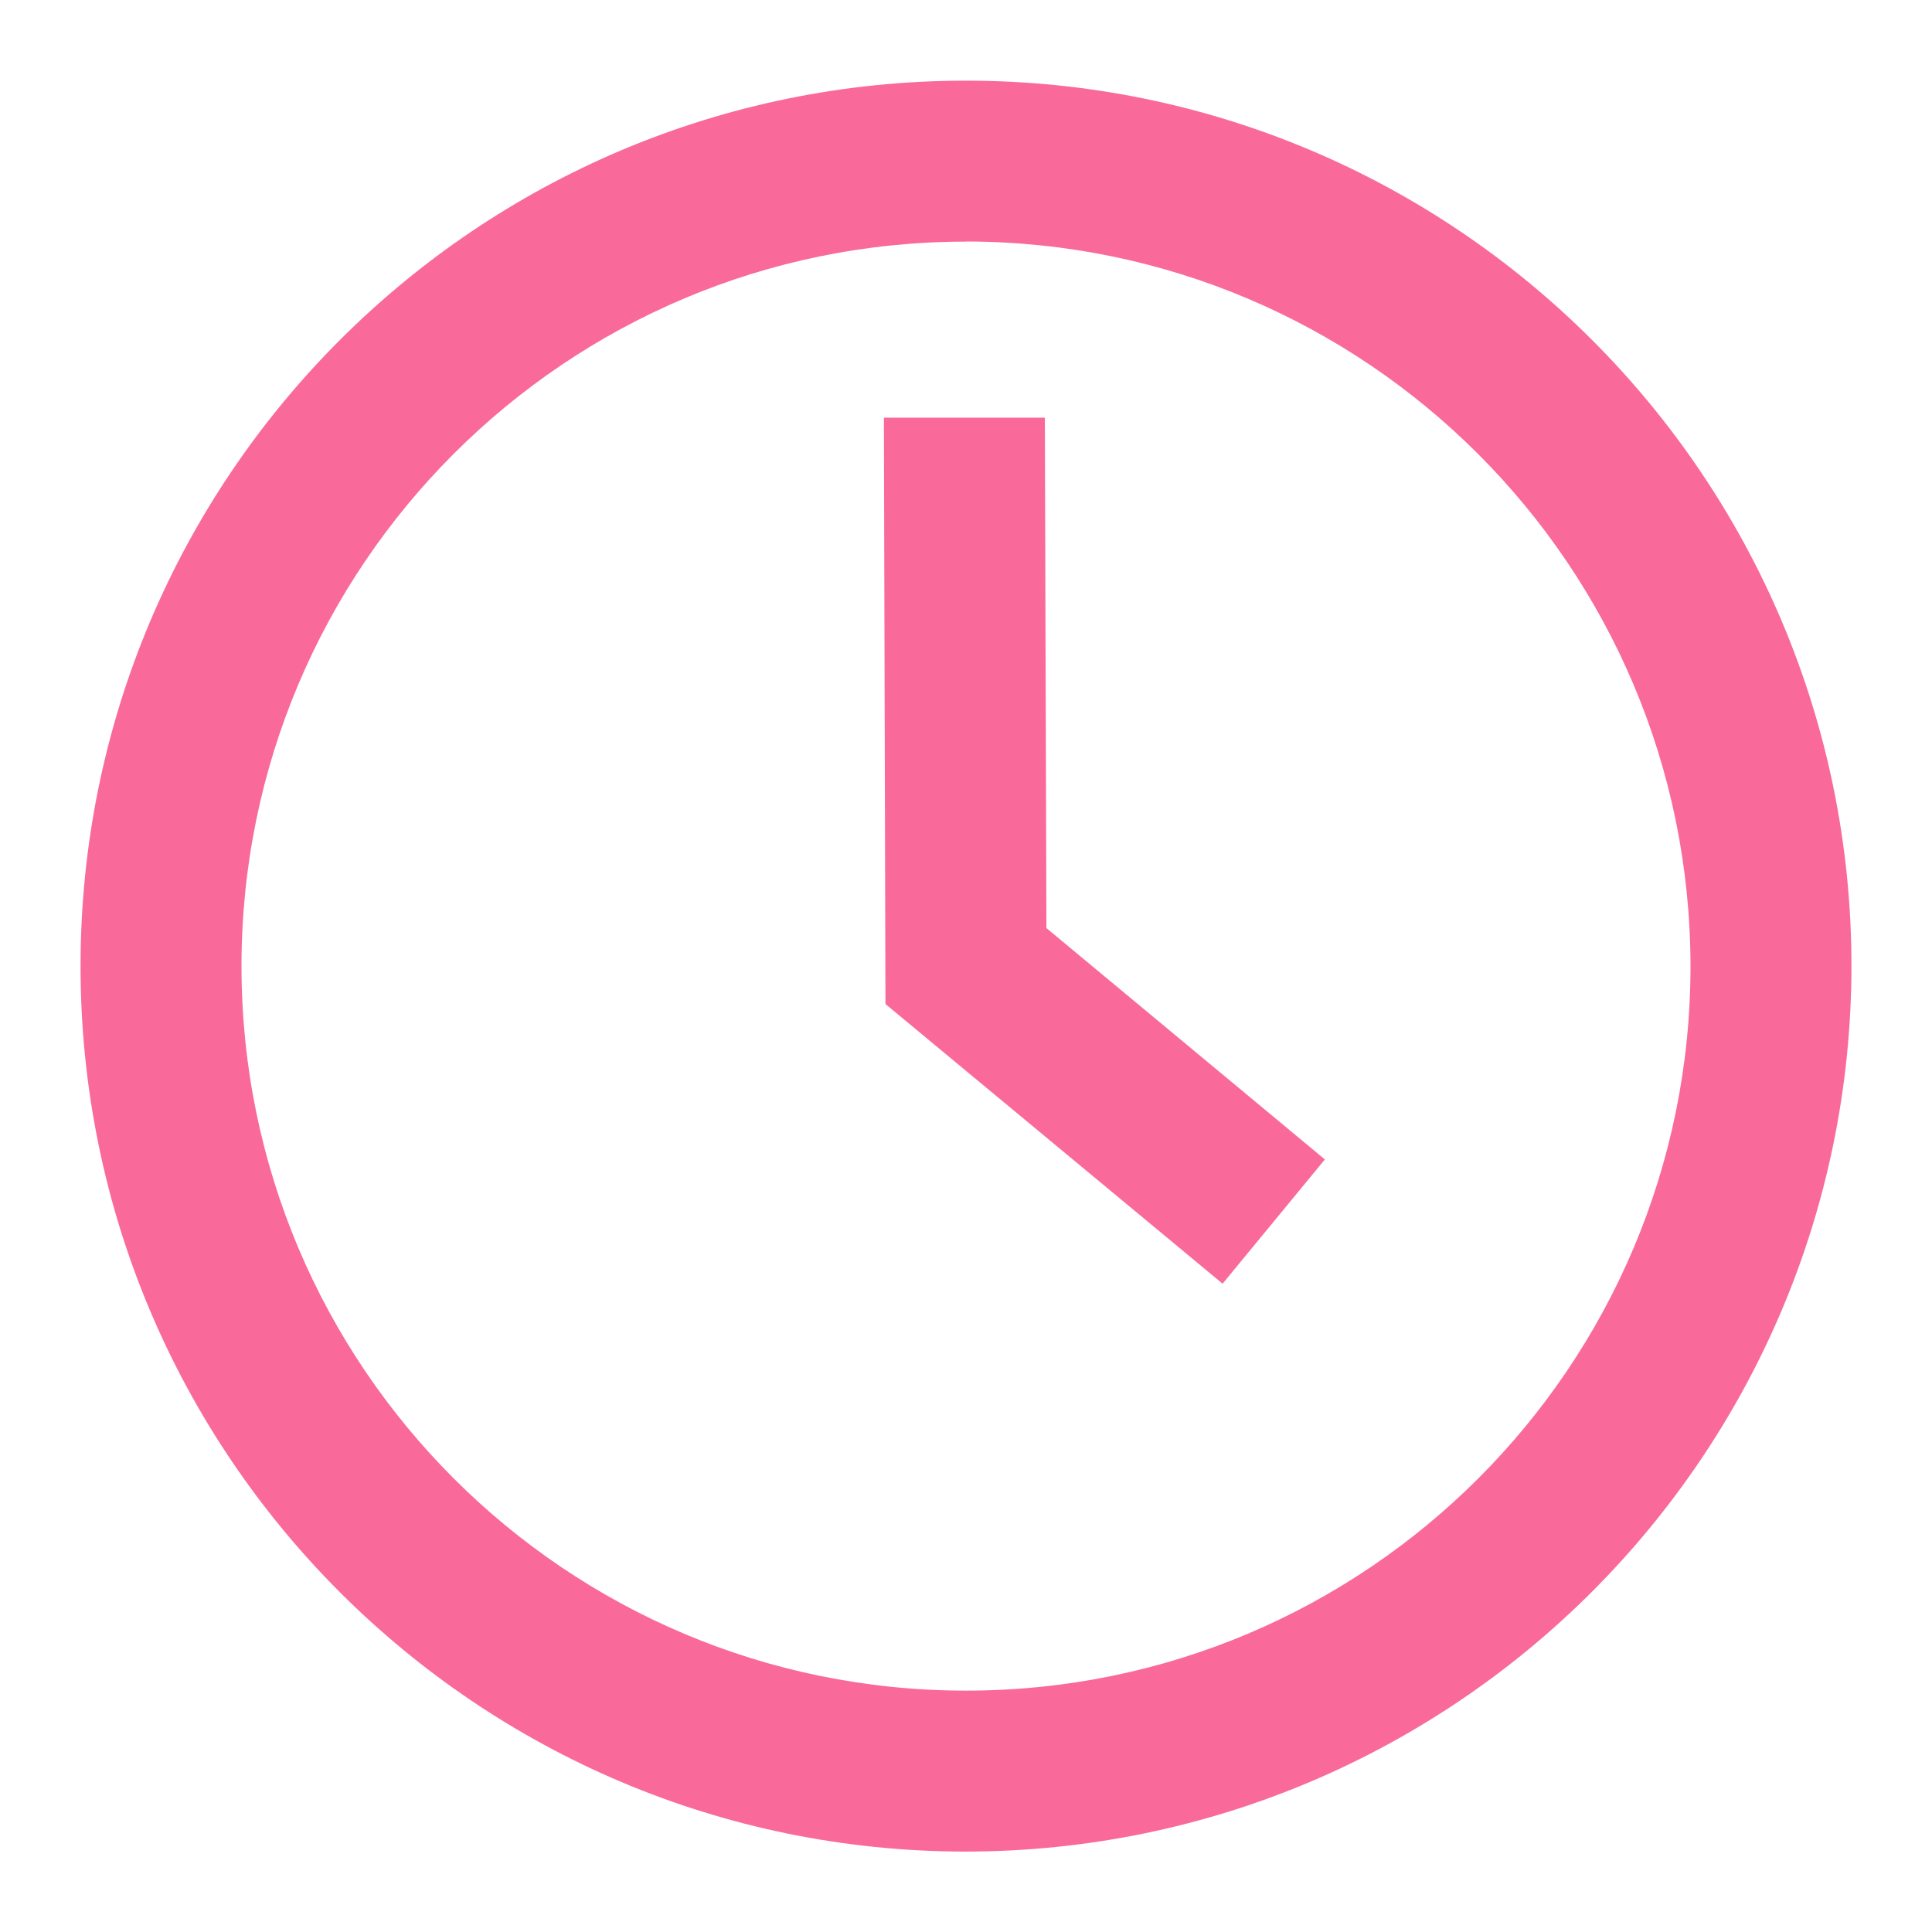
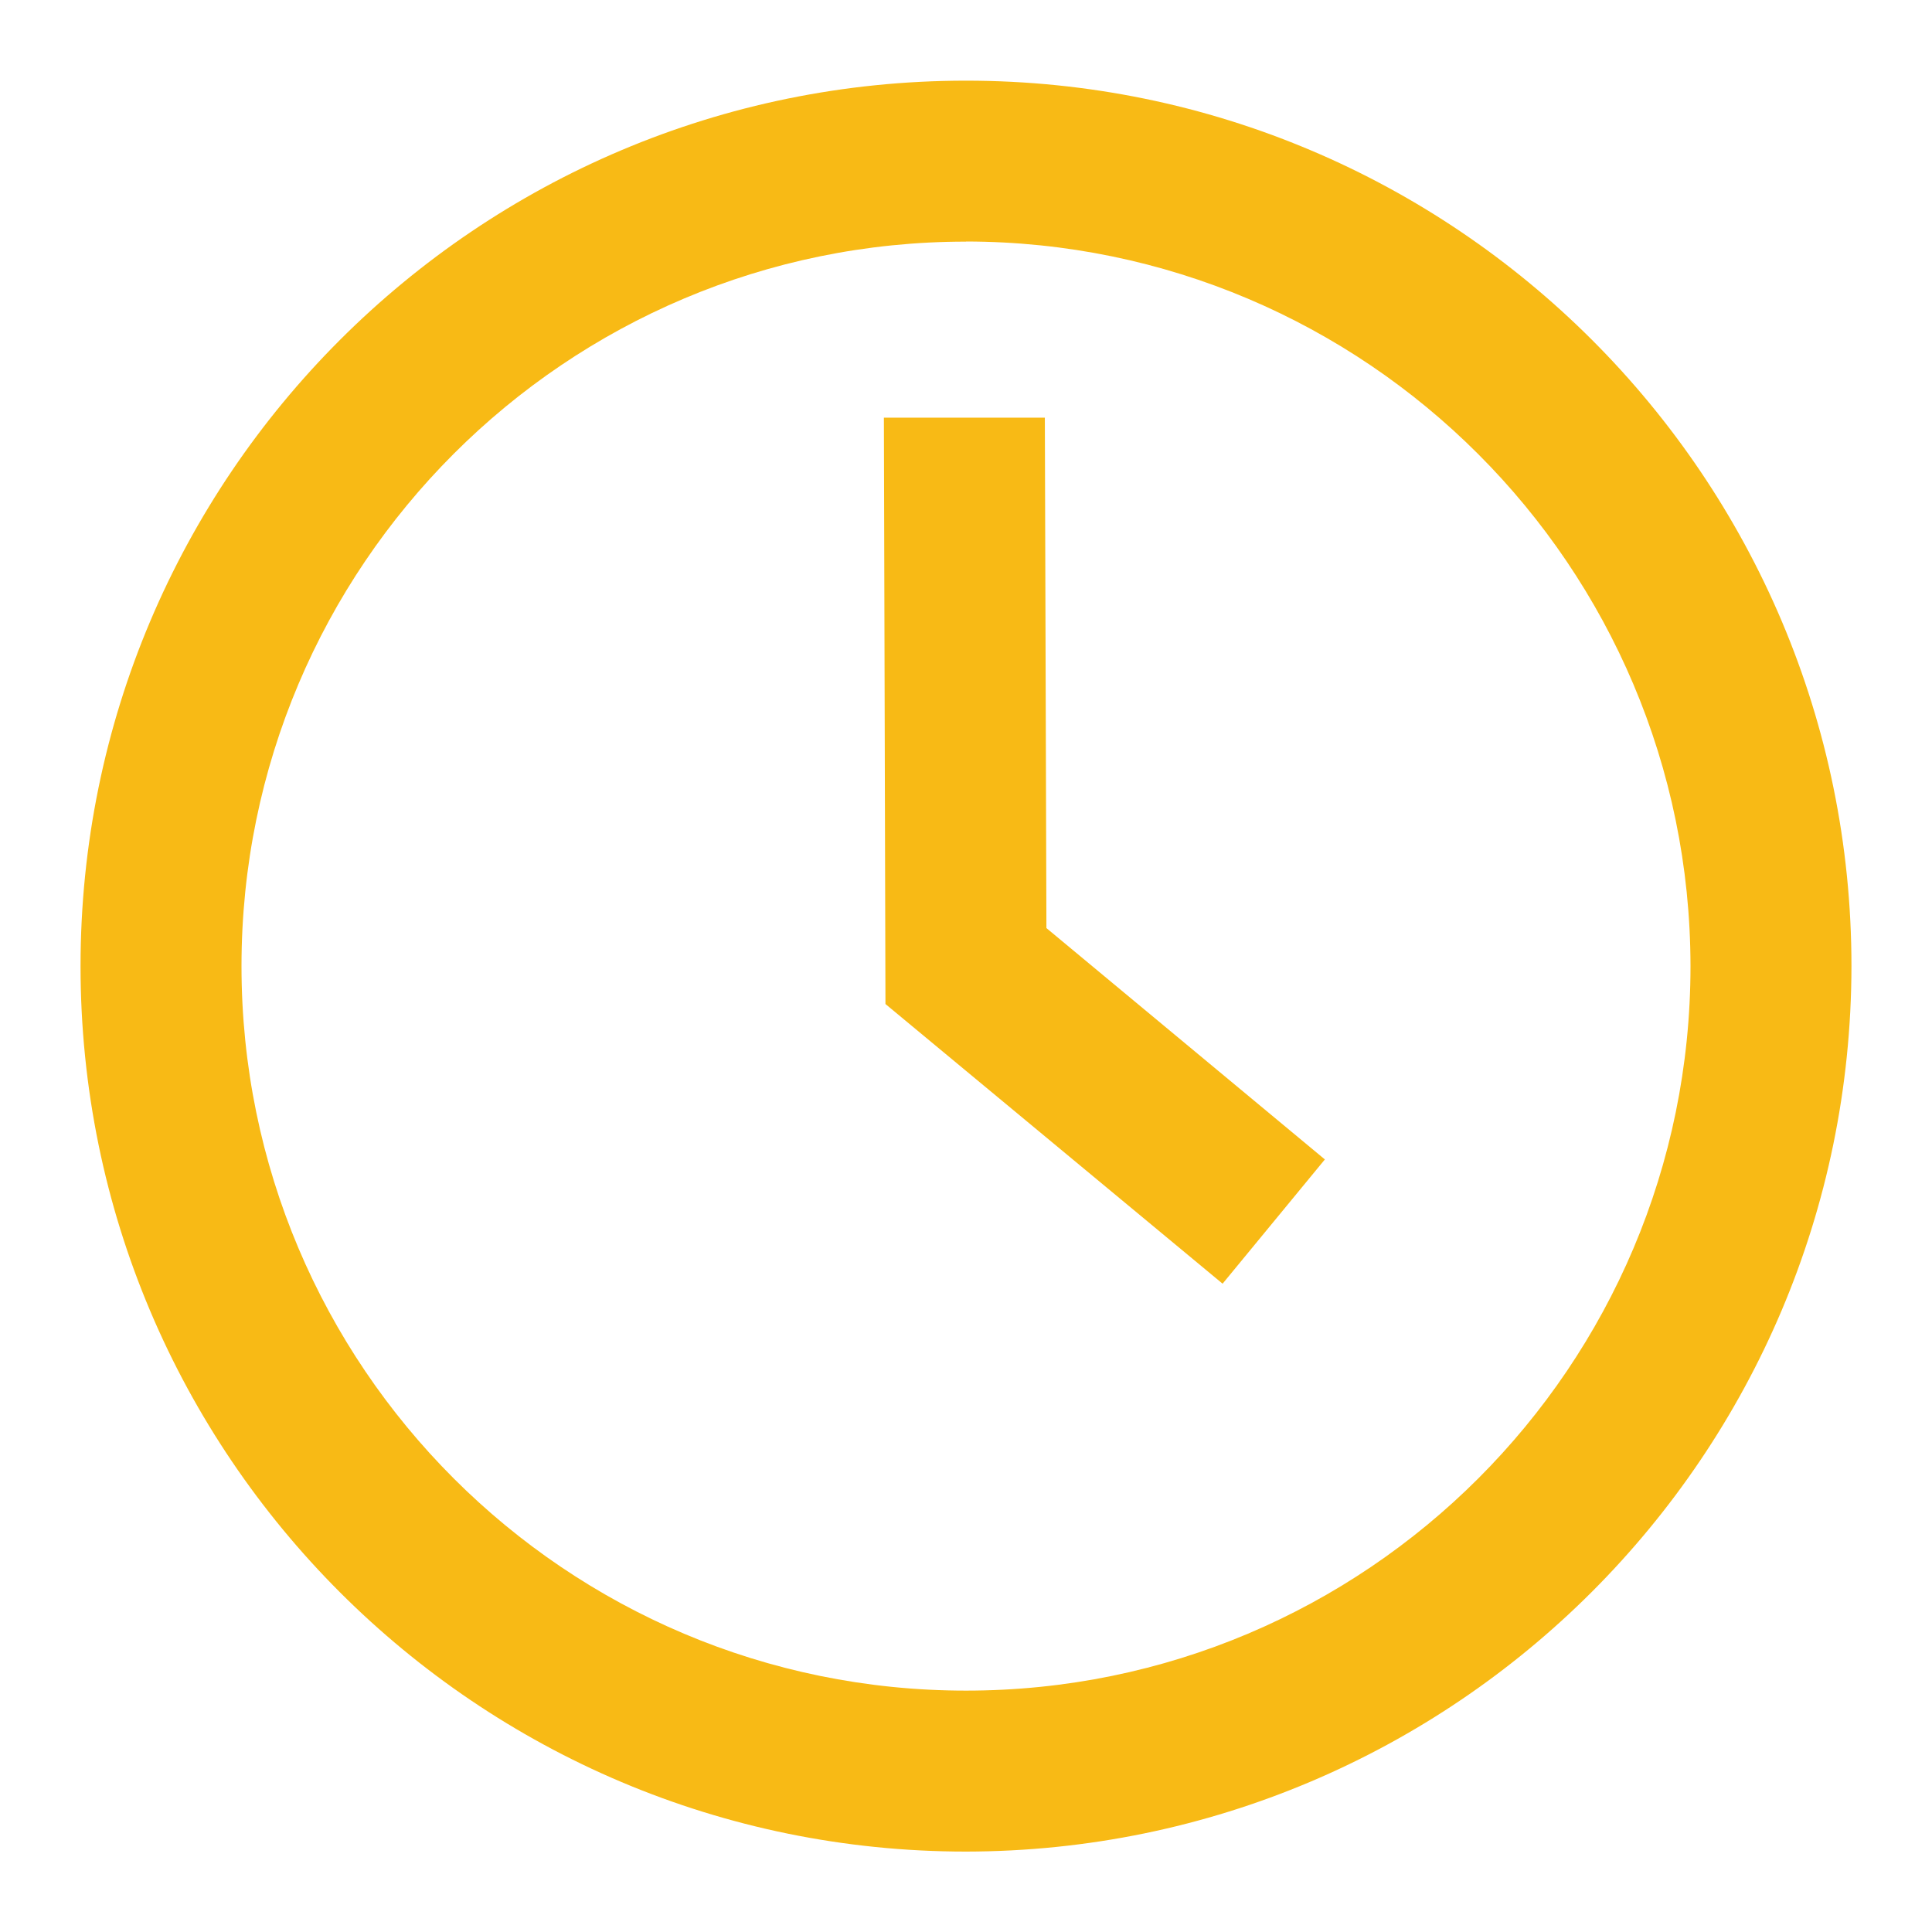
<svg xmlns="http://www.w3.org/2000/svg" id="processing_icon" data-name="processing icon" width="16" height="16" viewBox="0 0 16 16">
  <defs>
    <style>
-             .cls-2{fill:#f96a9a}
+             .cls-2{fill:#f8ba15}
        </style>
  </defs>
  <g id="Group_6534" data-name="Group 6534">
    <path id="Rectangle_2399" data-name="Rectangle 2399" style="fill:none" d="M0 0h16v16H0z" />
    <g id="Group_6412" data-name="Group 6412" transform="translate(.667 .667)">
      <path id="Path_4828" data-name="Path 4828" class="cls-2" d="M8.333 15.667a7.333 7.333 0 1 1 7.333-7.333 7.342 7.342 0 0 1-7.333 7.333zm0-13.333a6 6 0 1 0 6 6 6.007 6.007 0 0 0-6-6.001z" transform="translate(-1 -1)" />
    </g>
    <g id="Group_6413" data-name="Group 6413" transform="translate(7.32 3.459)">
      <path id="Path_4829" data-name="Path 4829" class="cls-2" d="m13.785 12.36-2.792-2.316-.013-4.856h1.333l.013 4.227 2.306 1.916z" transform="translate(-10.98 -5.188)" />
    </g>
  </g>
</svg>
